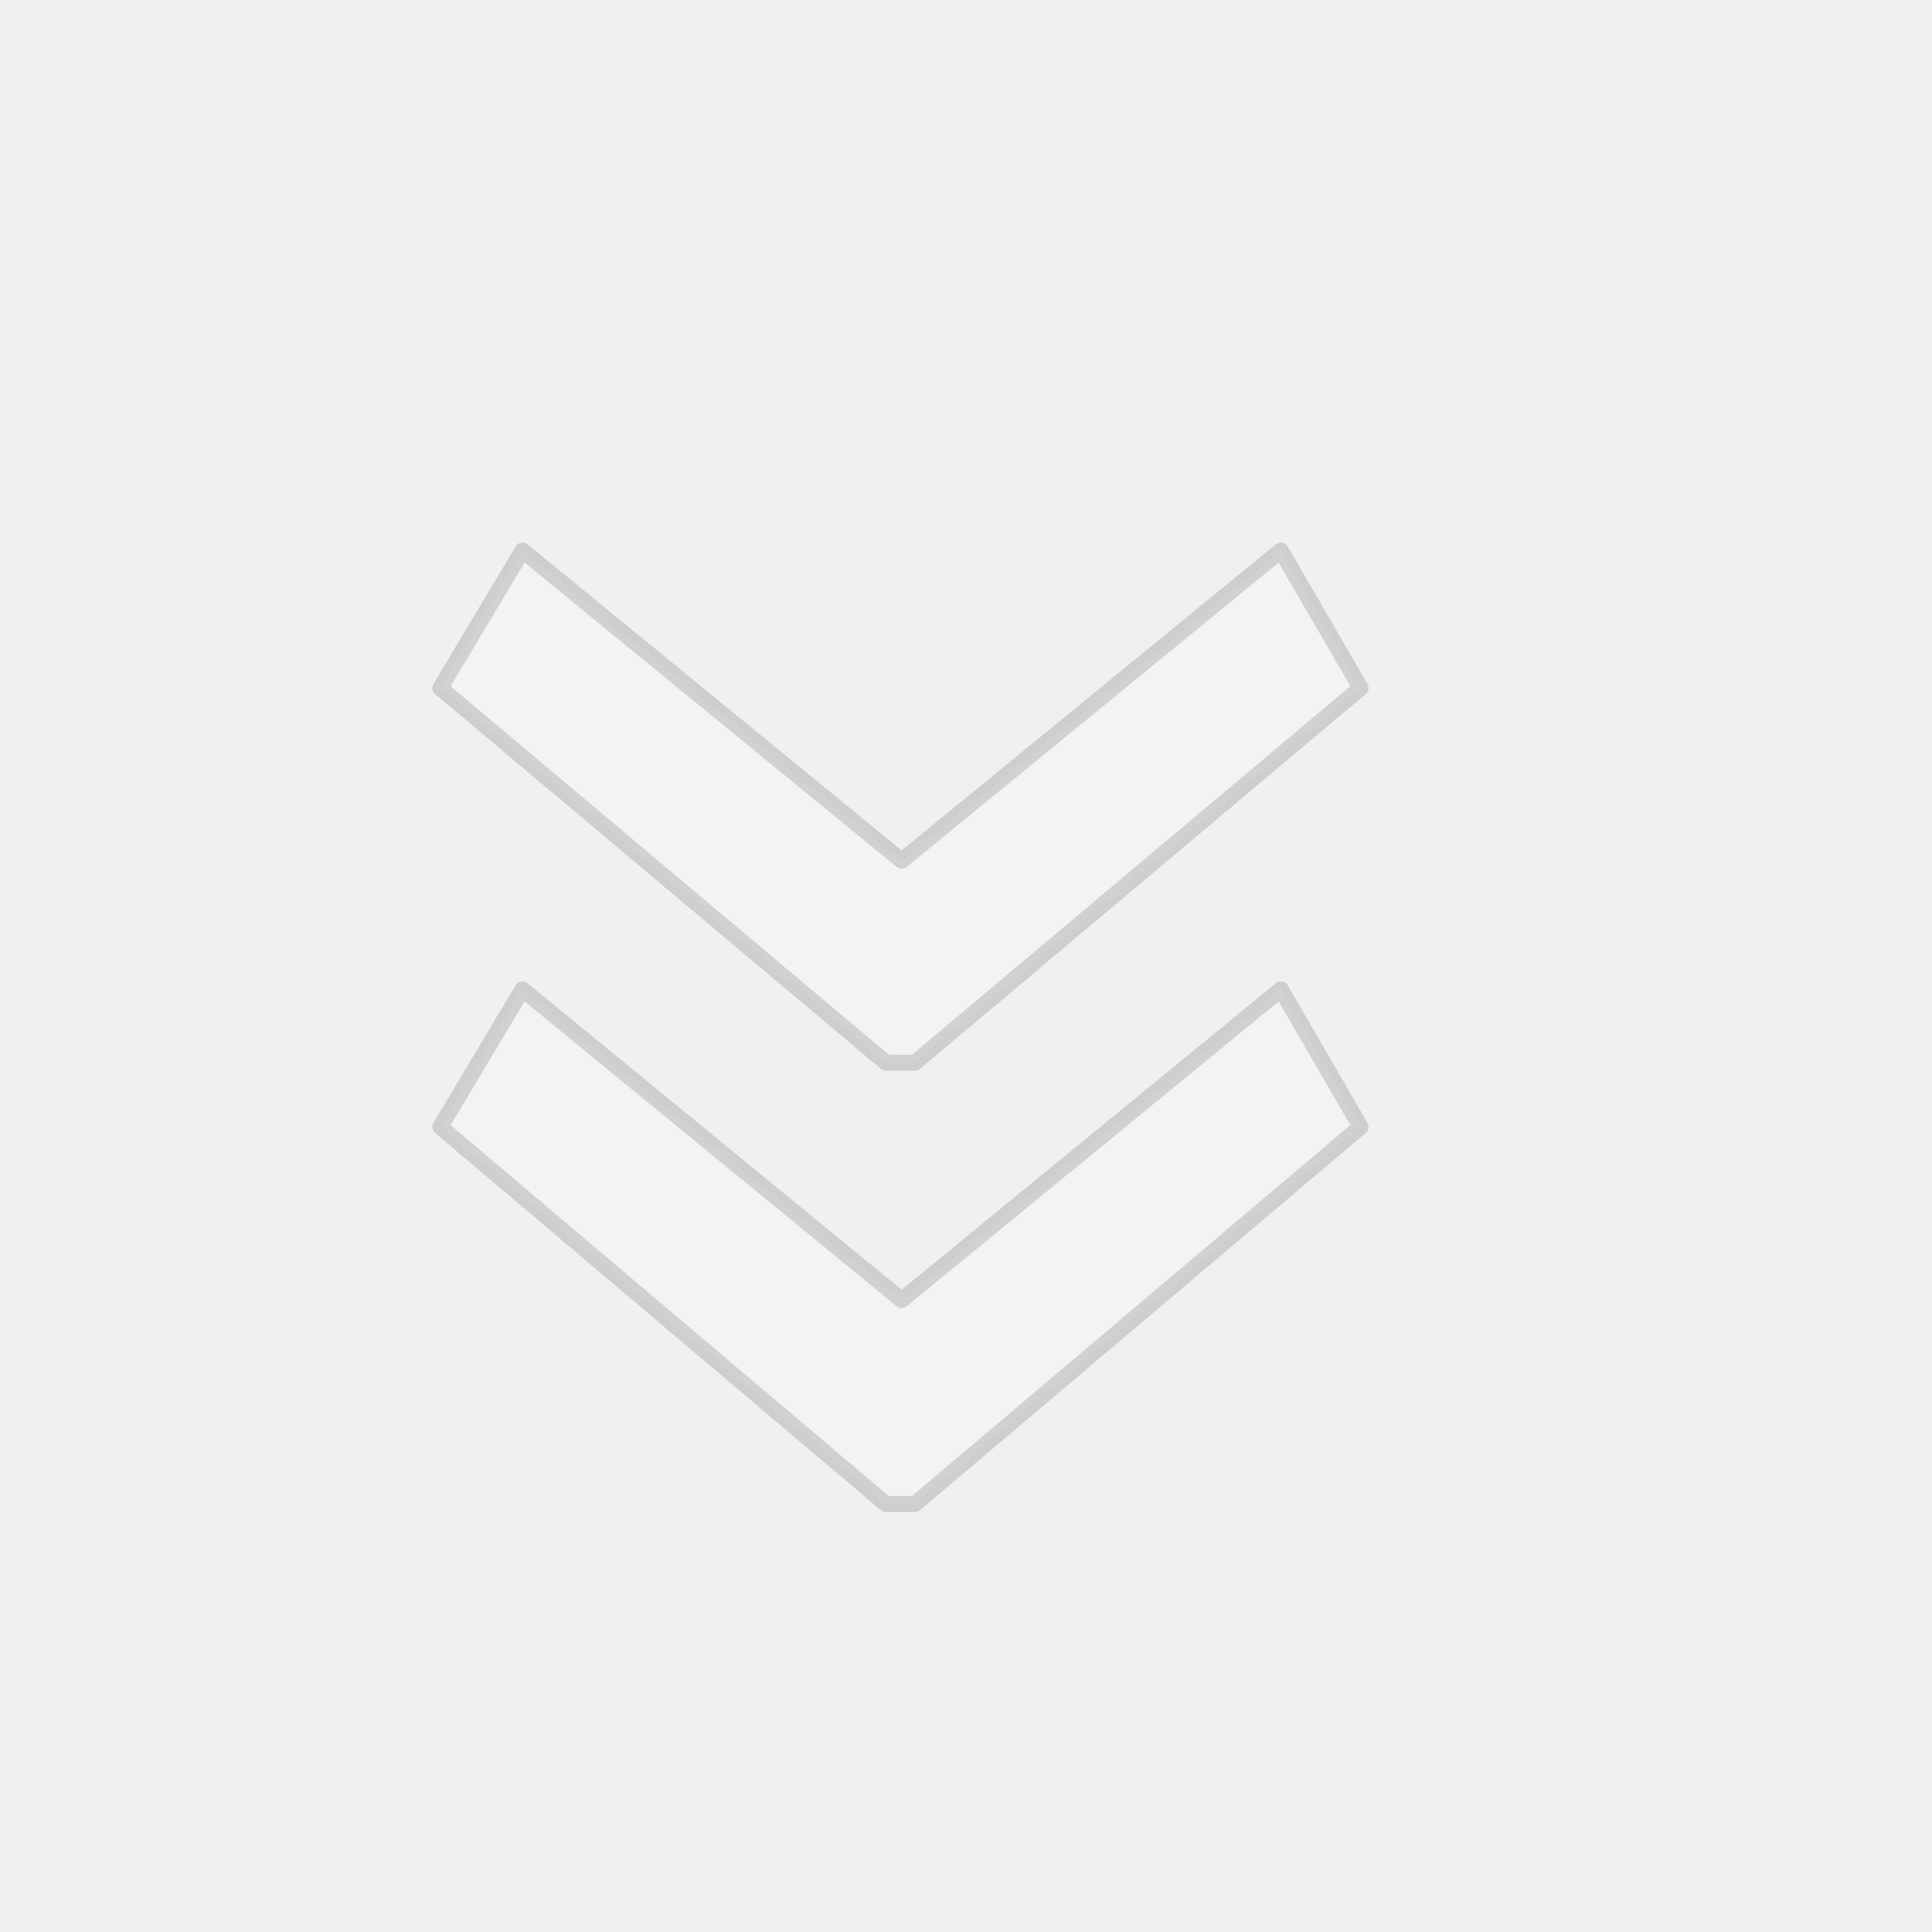
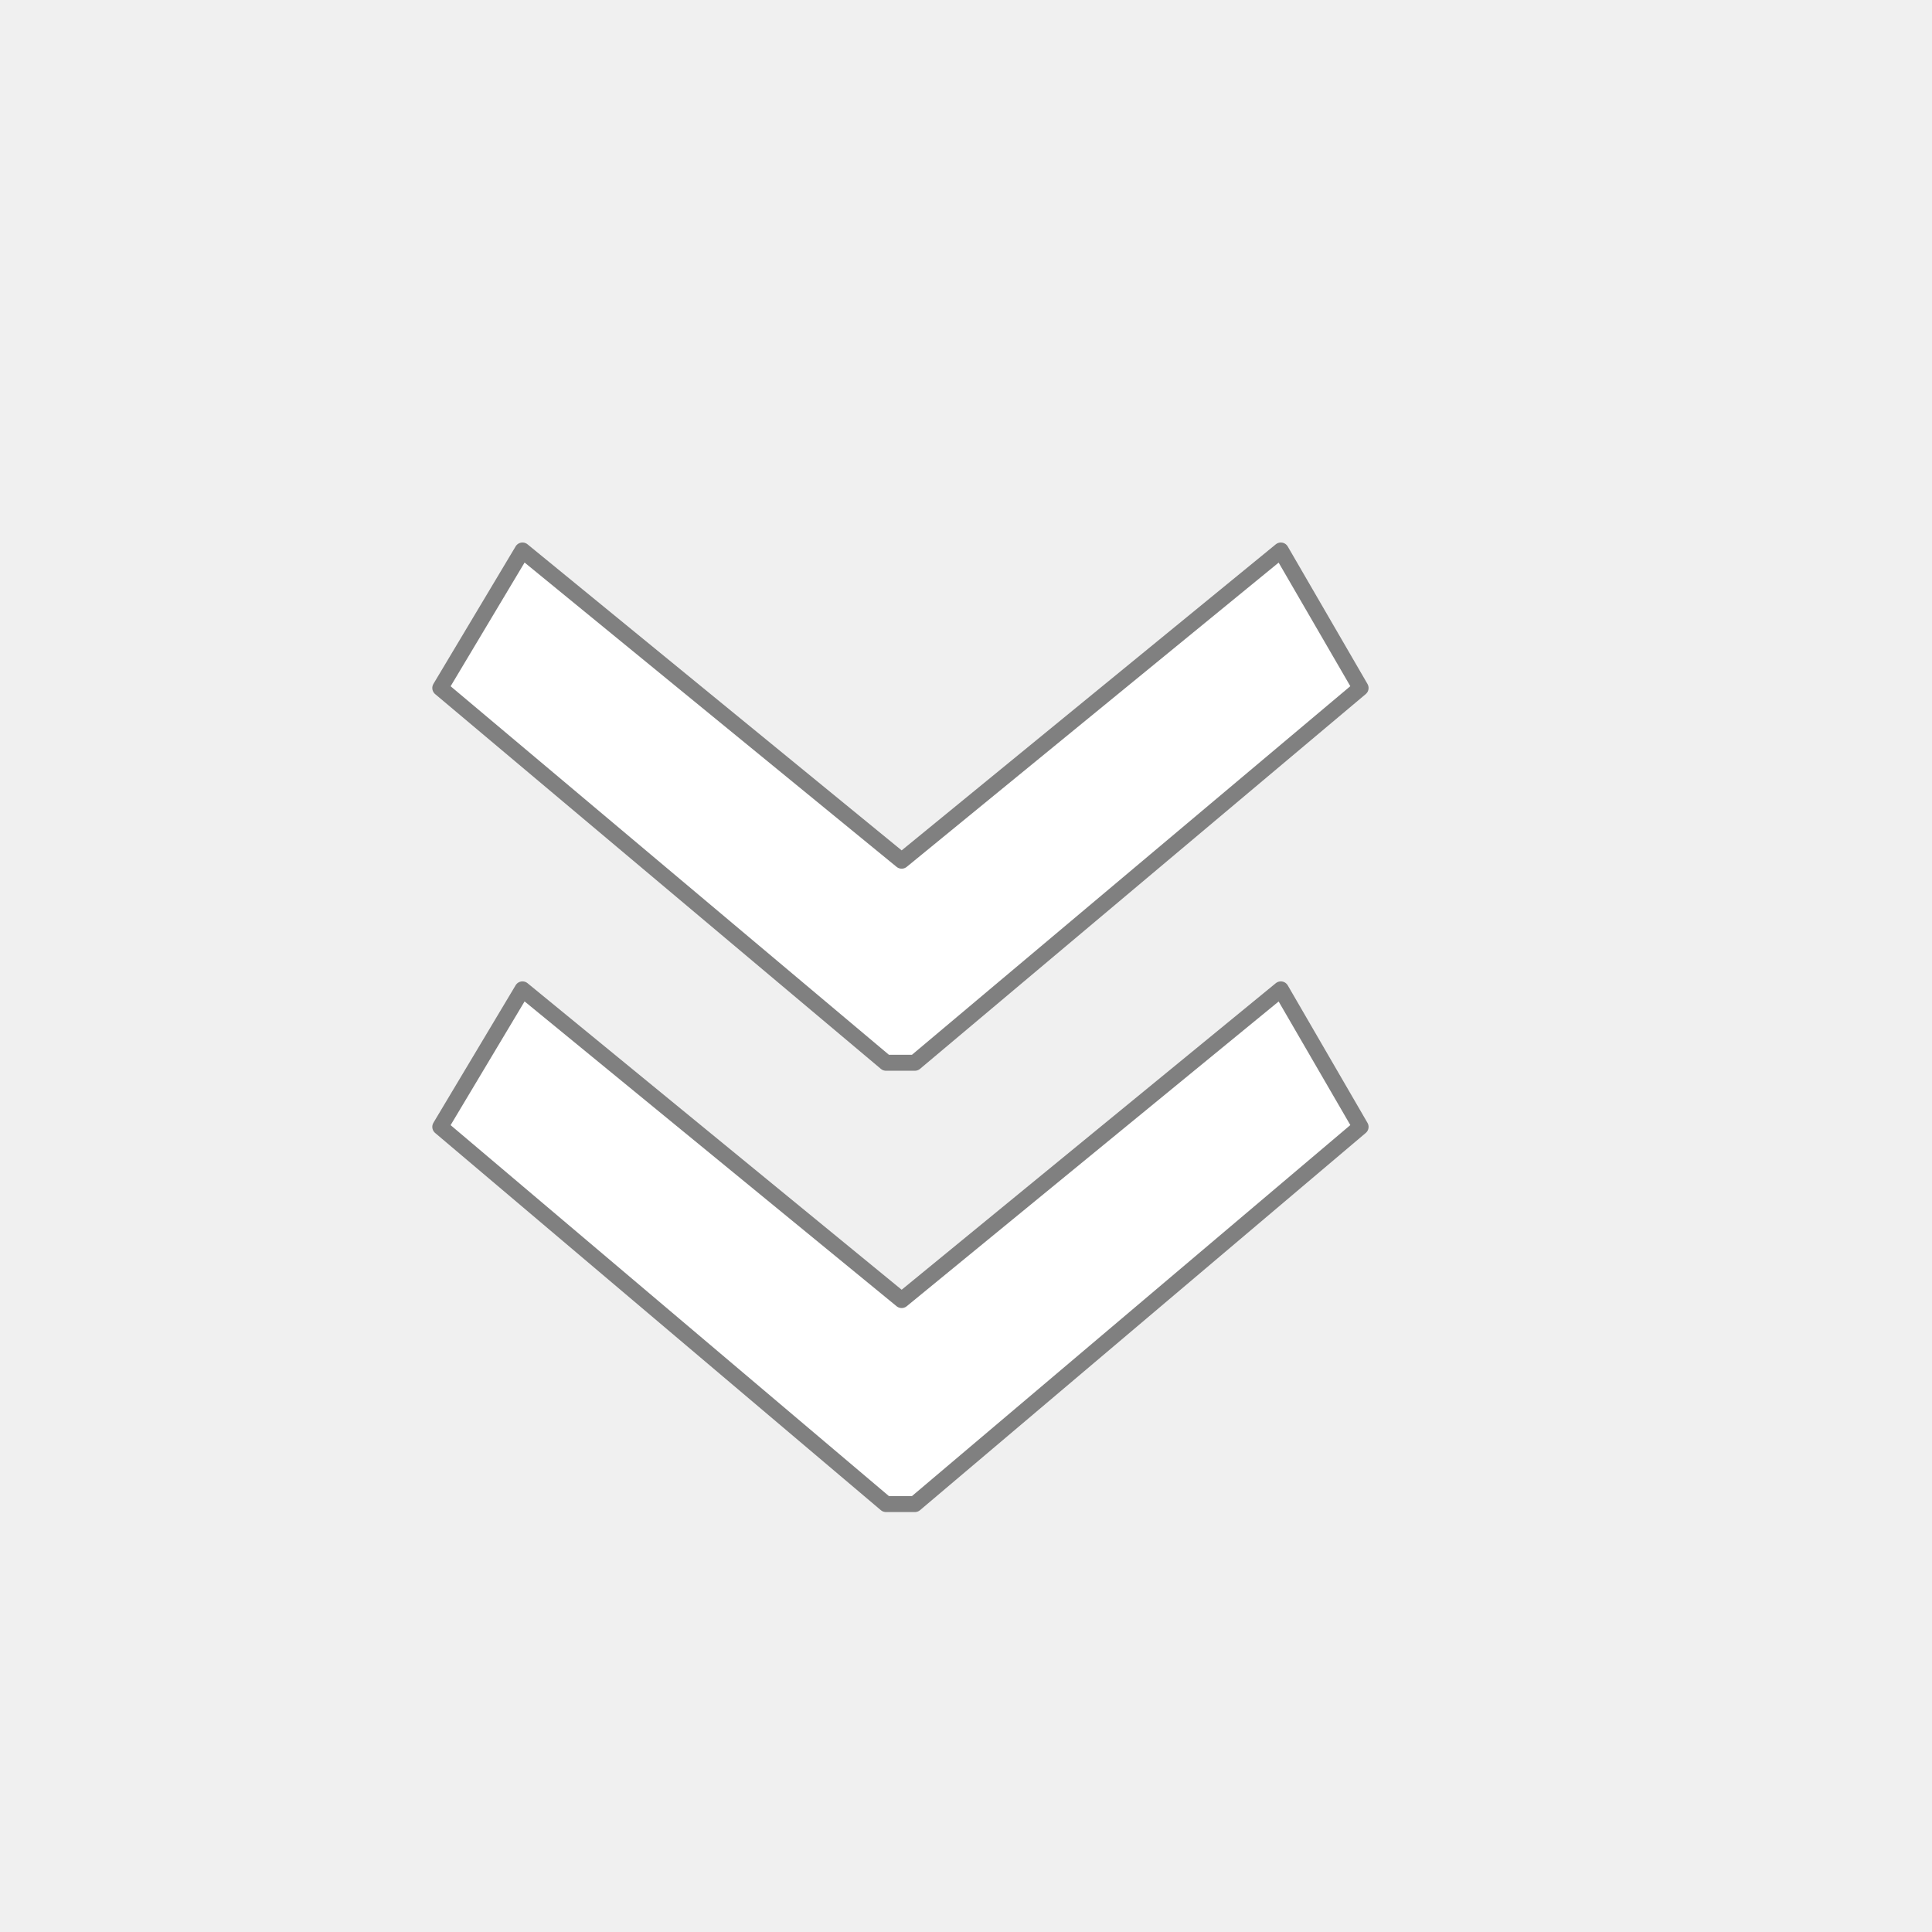
<svg xmlns="http://www.w3.org/2000/svg" width="100%" height="100%" viewBox="0 0 50 50" version="1.1" xml:space="preserve" style="fill-rule:evenodd;clip-rule:evenodd;stroke-linecap:round;stroke-linejoin:round;stroke-miterlimit:1.5;">
  <g transform="matrix(4.96214e-17,0.810379,-0.810379,4.96214e-17,8.17825,12.0057)">
-     <text x="0px" y="0px" style="font-family:'Acre-Medium', 'Acre';font-weight:500;font-size:70.833px;fill:white;fill-opacity:0.2;stroke:rgb(128,128,128);stroke-opacity:0.3;stroke-width:0.51px;">»</text>
+     <text x="0px" y="0px" style="font-family:'Acre-Medium', 'Acre';font-weight:500;font-size:70.833px;fill:white;stroke:rgb(128,128,128);stroke-width:0.51px;">»</text>
  </g>
</svg>
